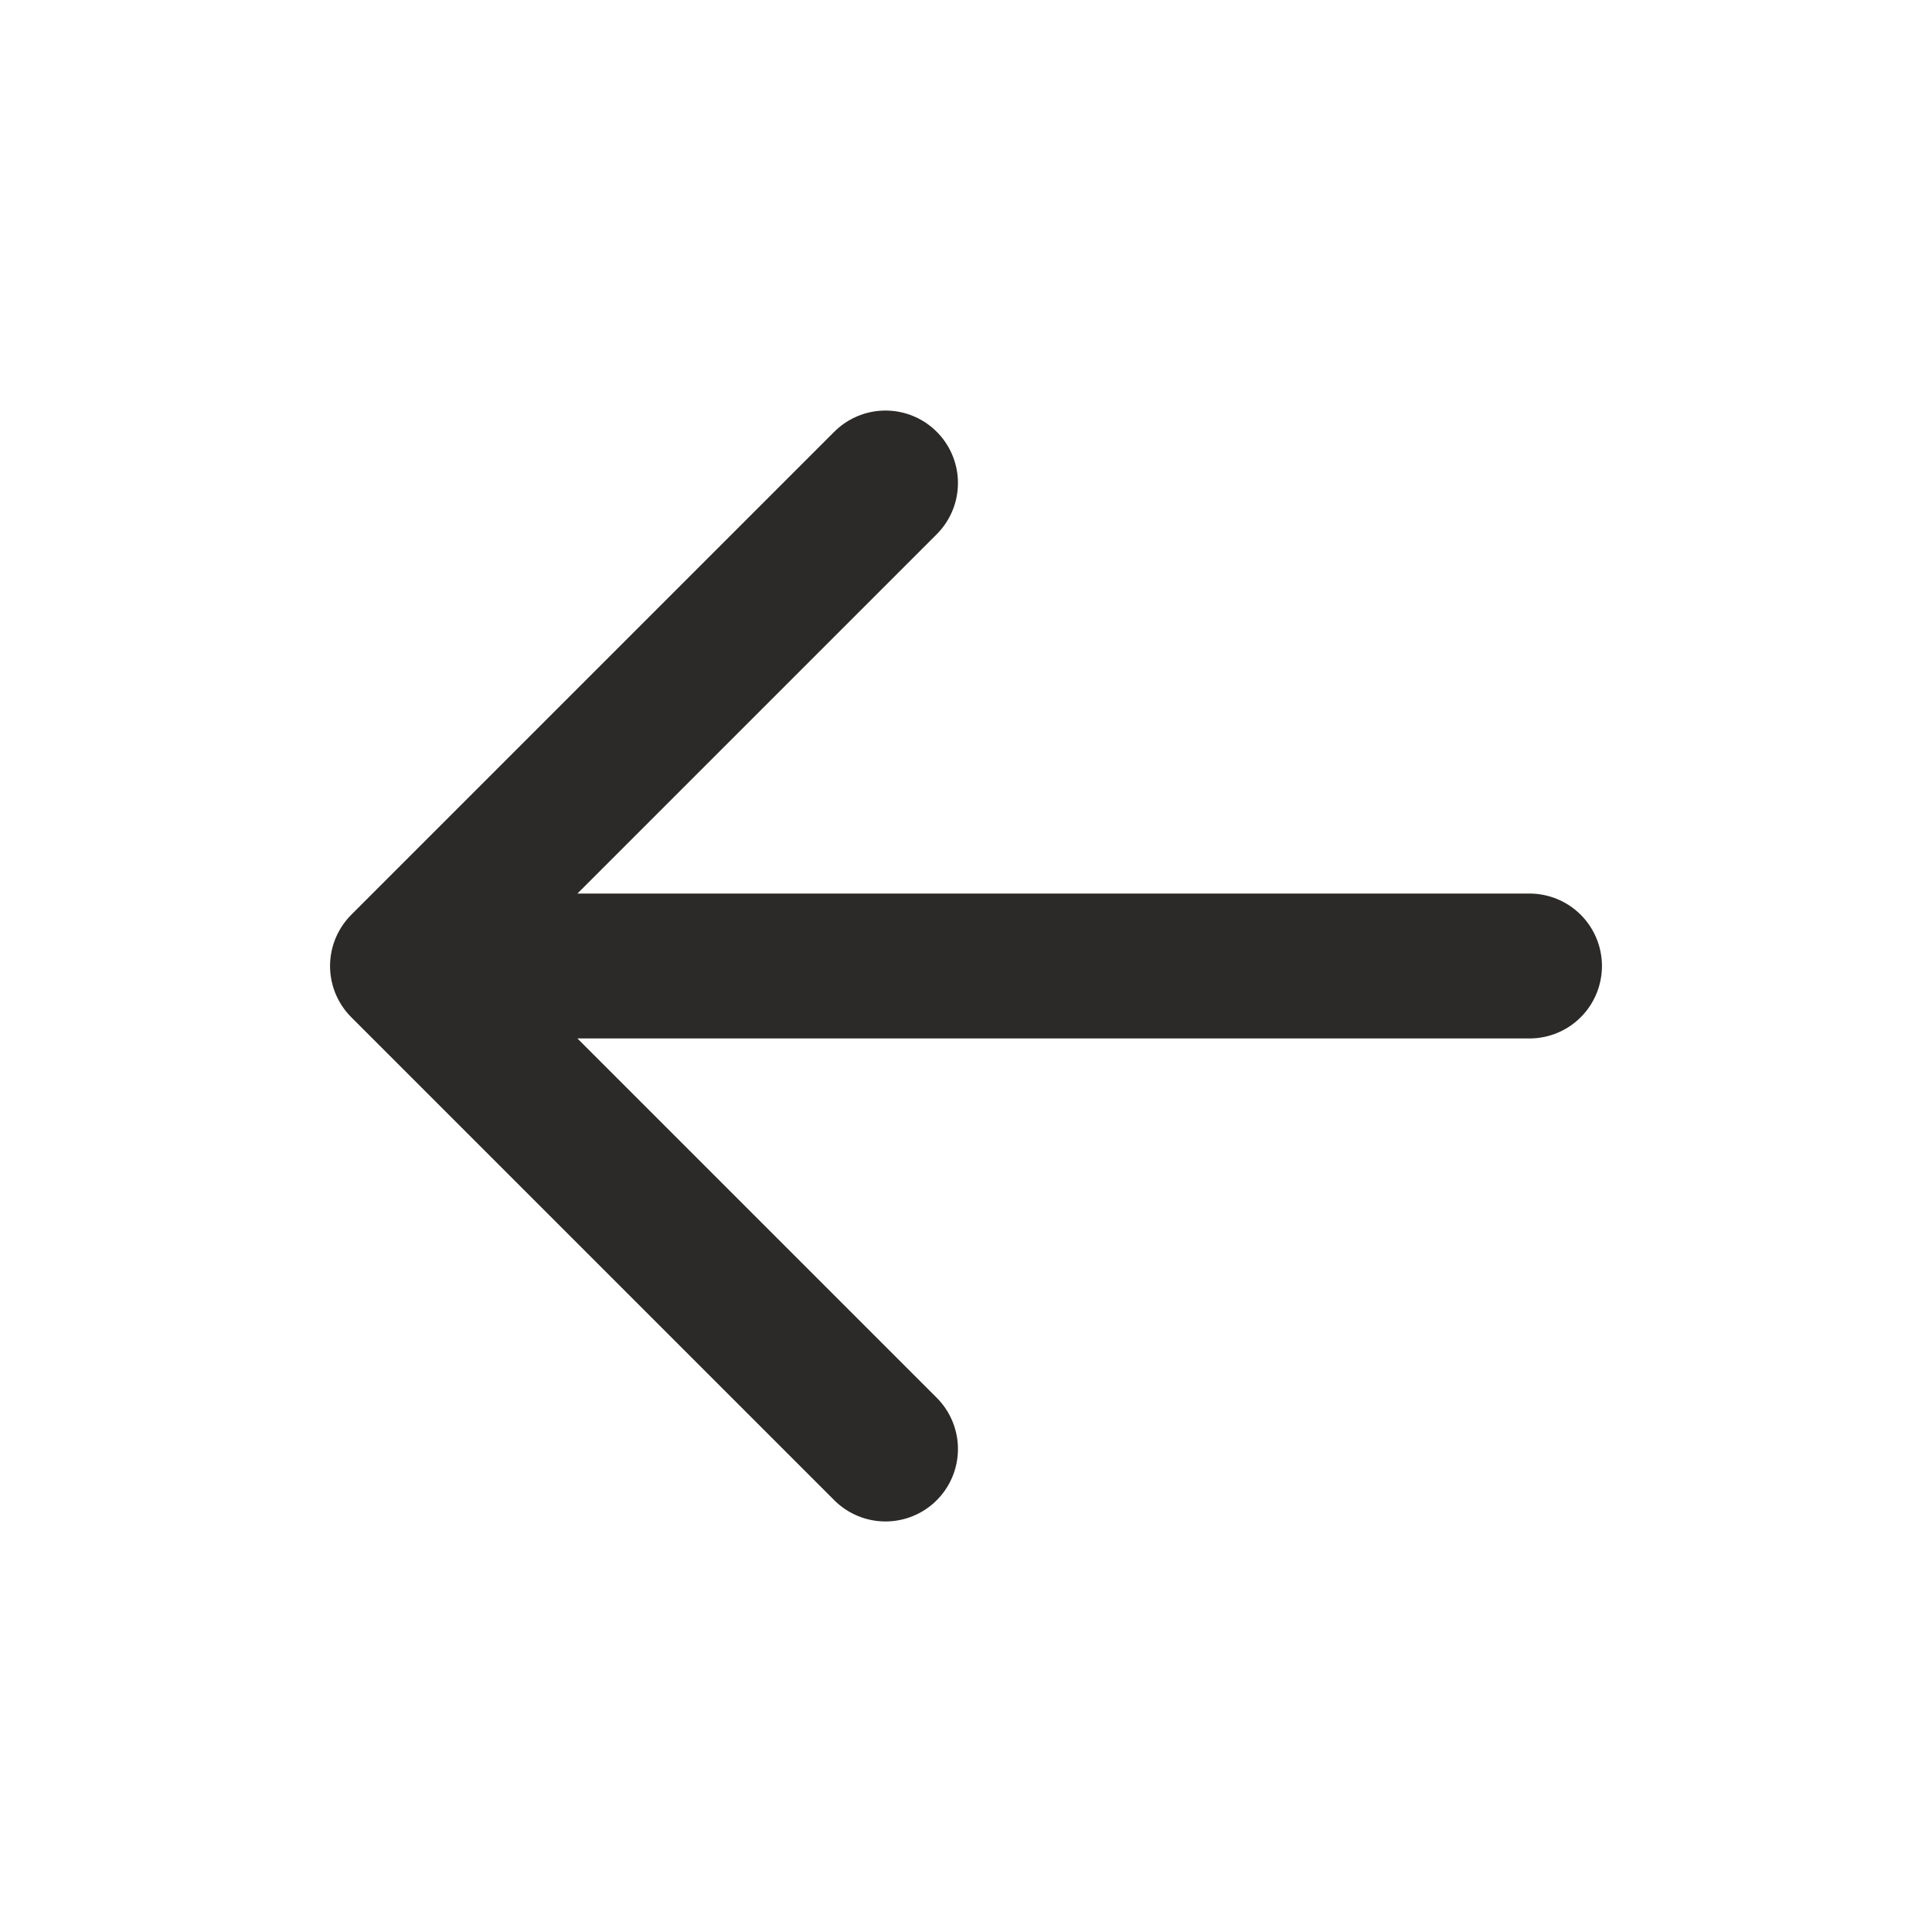
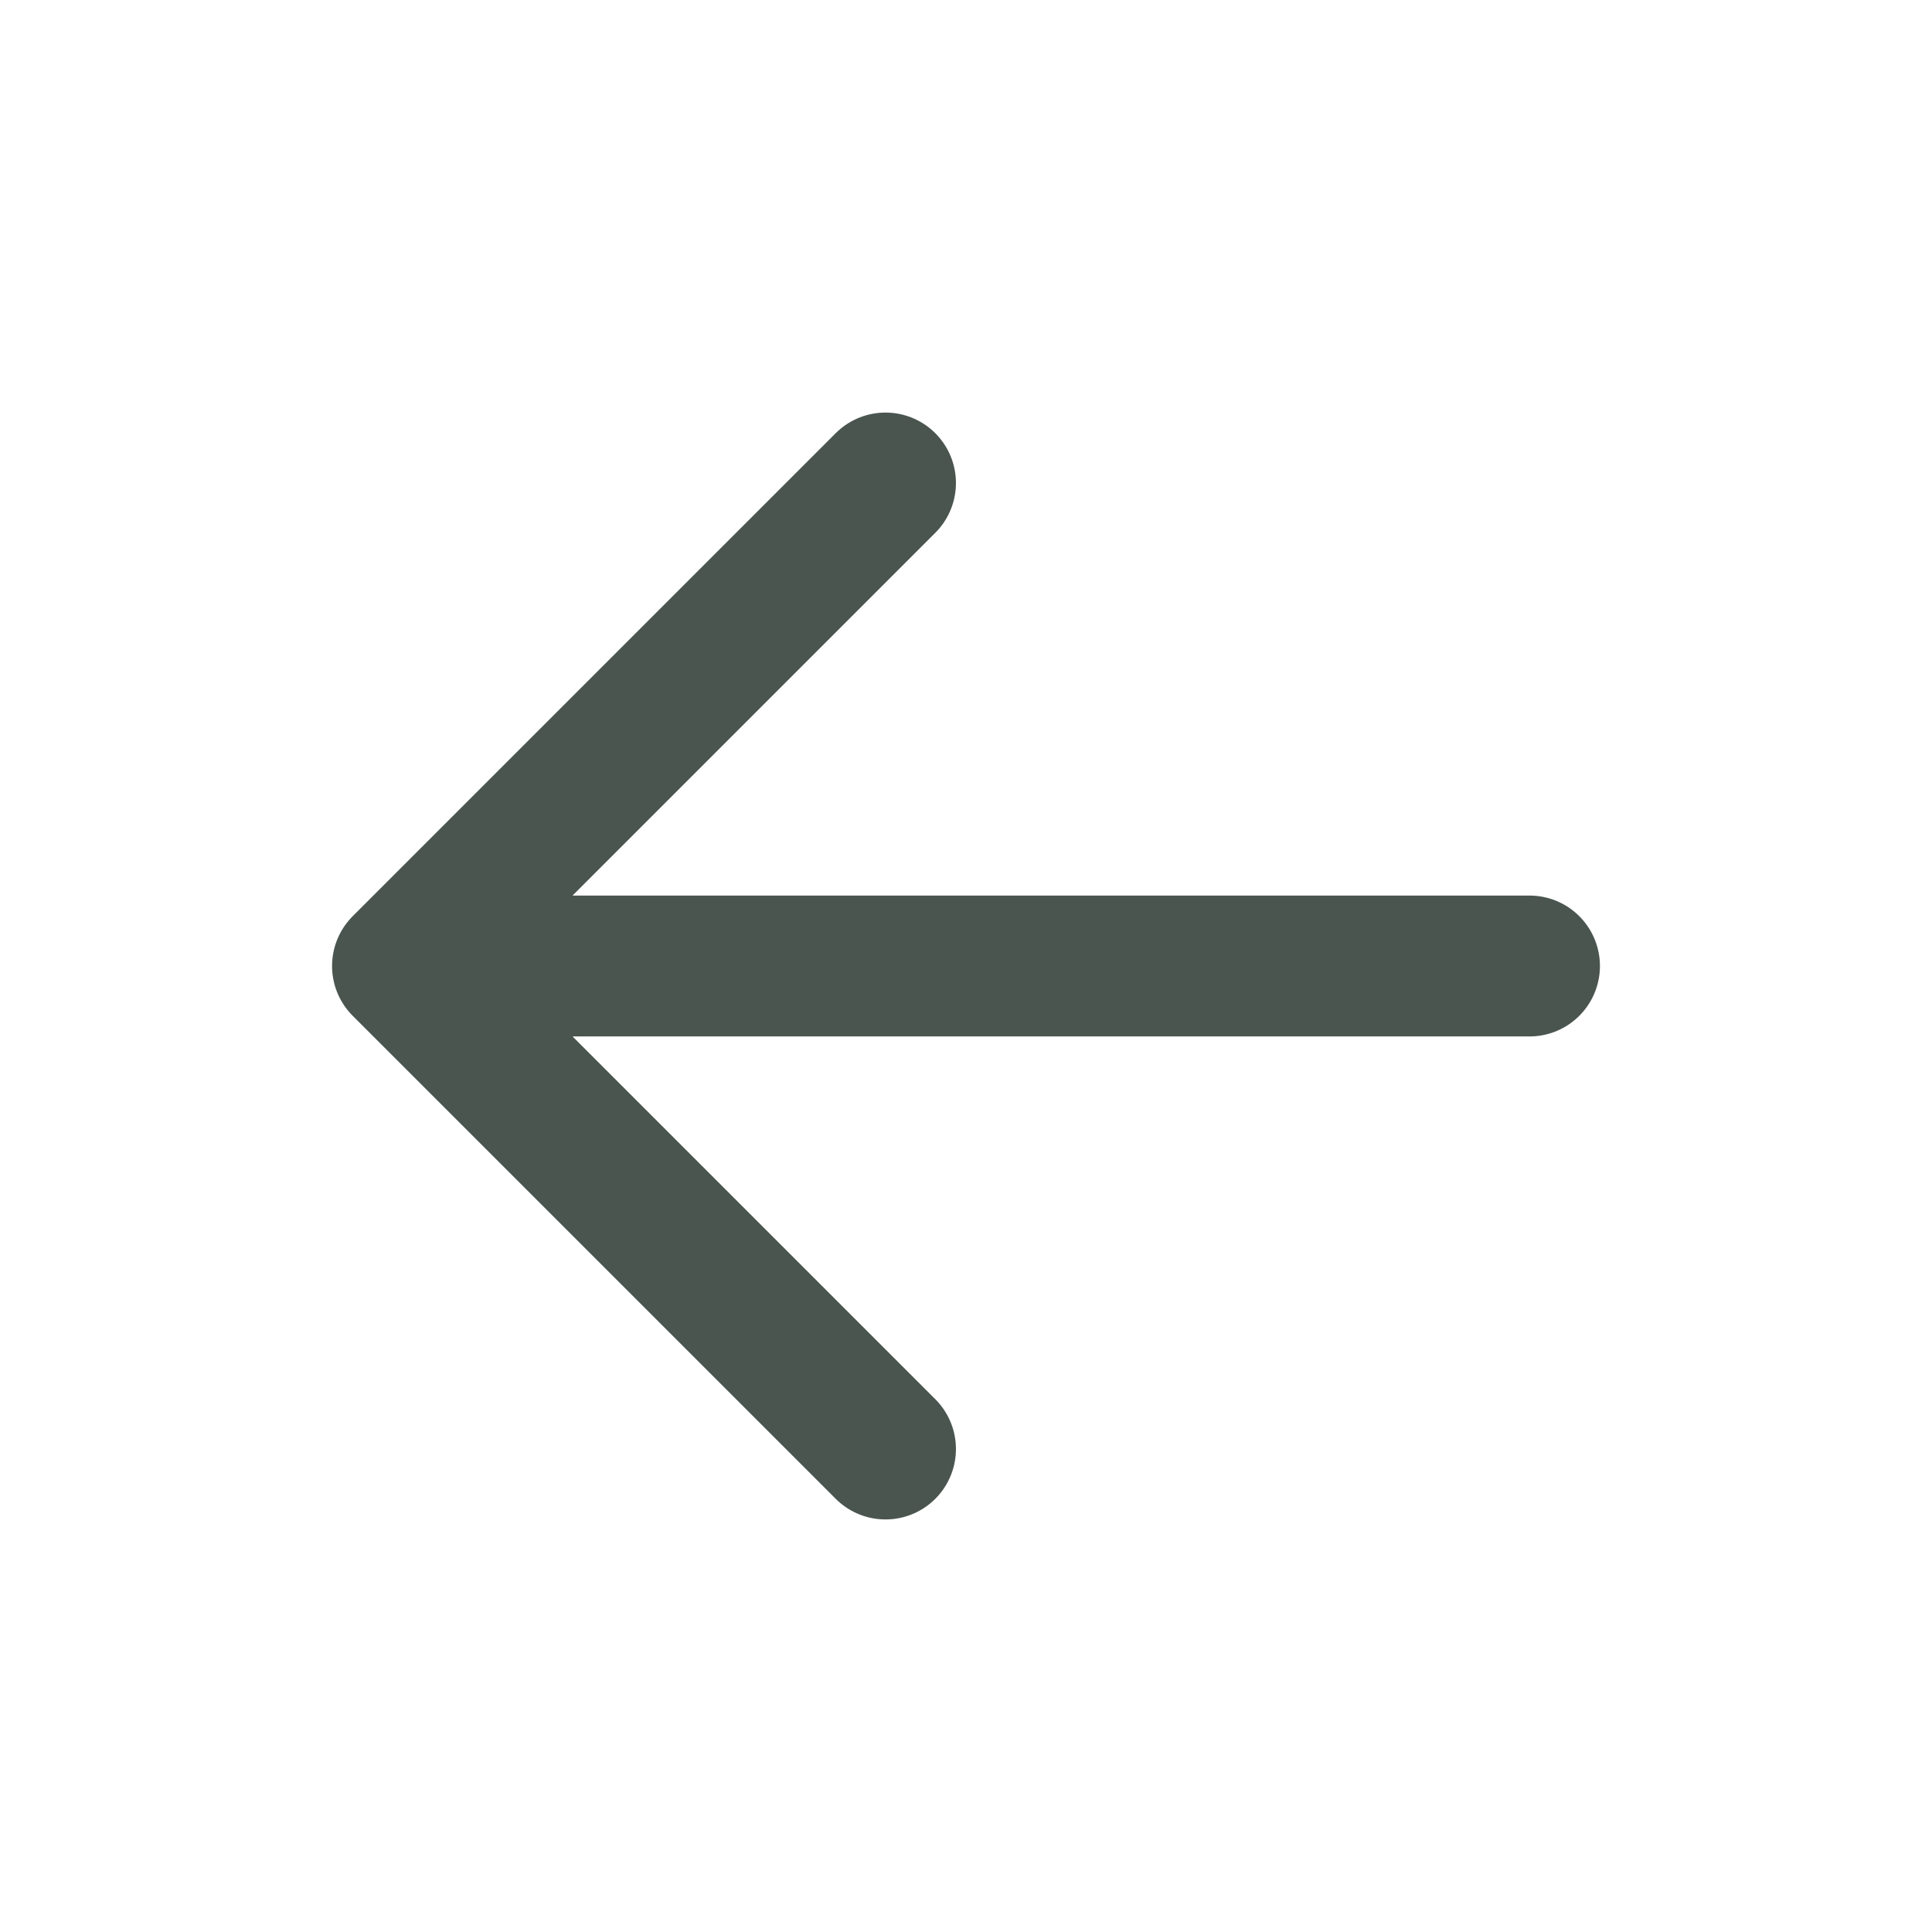
<svg xmlns="http://www.w3.org/2000/svg" width="24" height="24" viewBox="0 0 24 24" fill="none">
-   <path d="M19 12H5M11 6L5 12L11 18" stroke-width="1.8" stroke-linecap="round" stroke-linejoin="round" stroke="#2B2A28" />
+   <path d="M19 12H5M11 6L5 12L11 18" stroke-width="1.75" stroke-linecap="round" stroke-linejoin="round" stroke="#4A5550" />
</svg>
